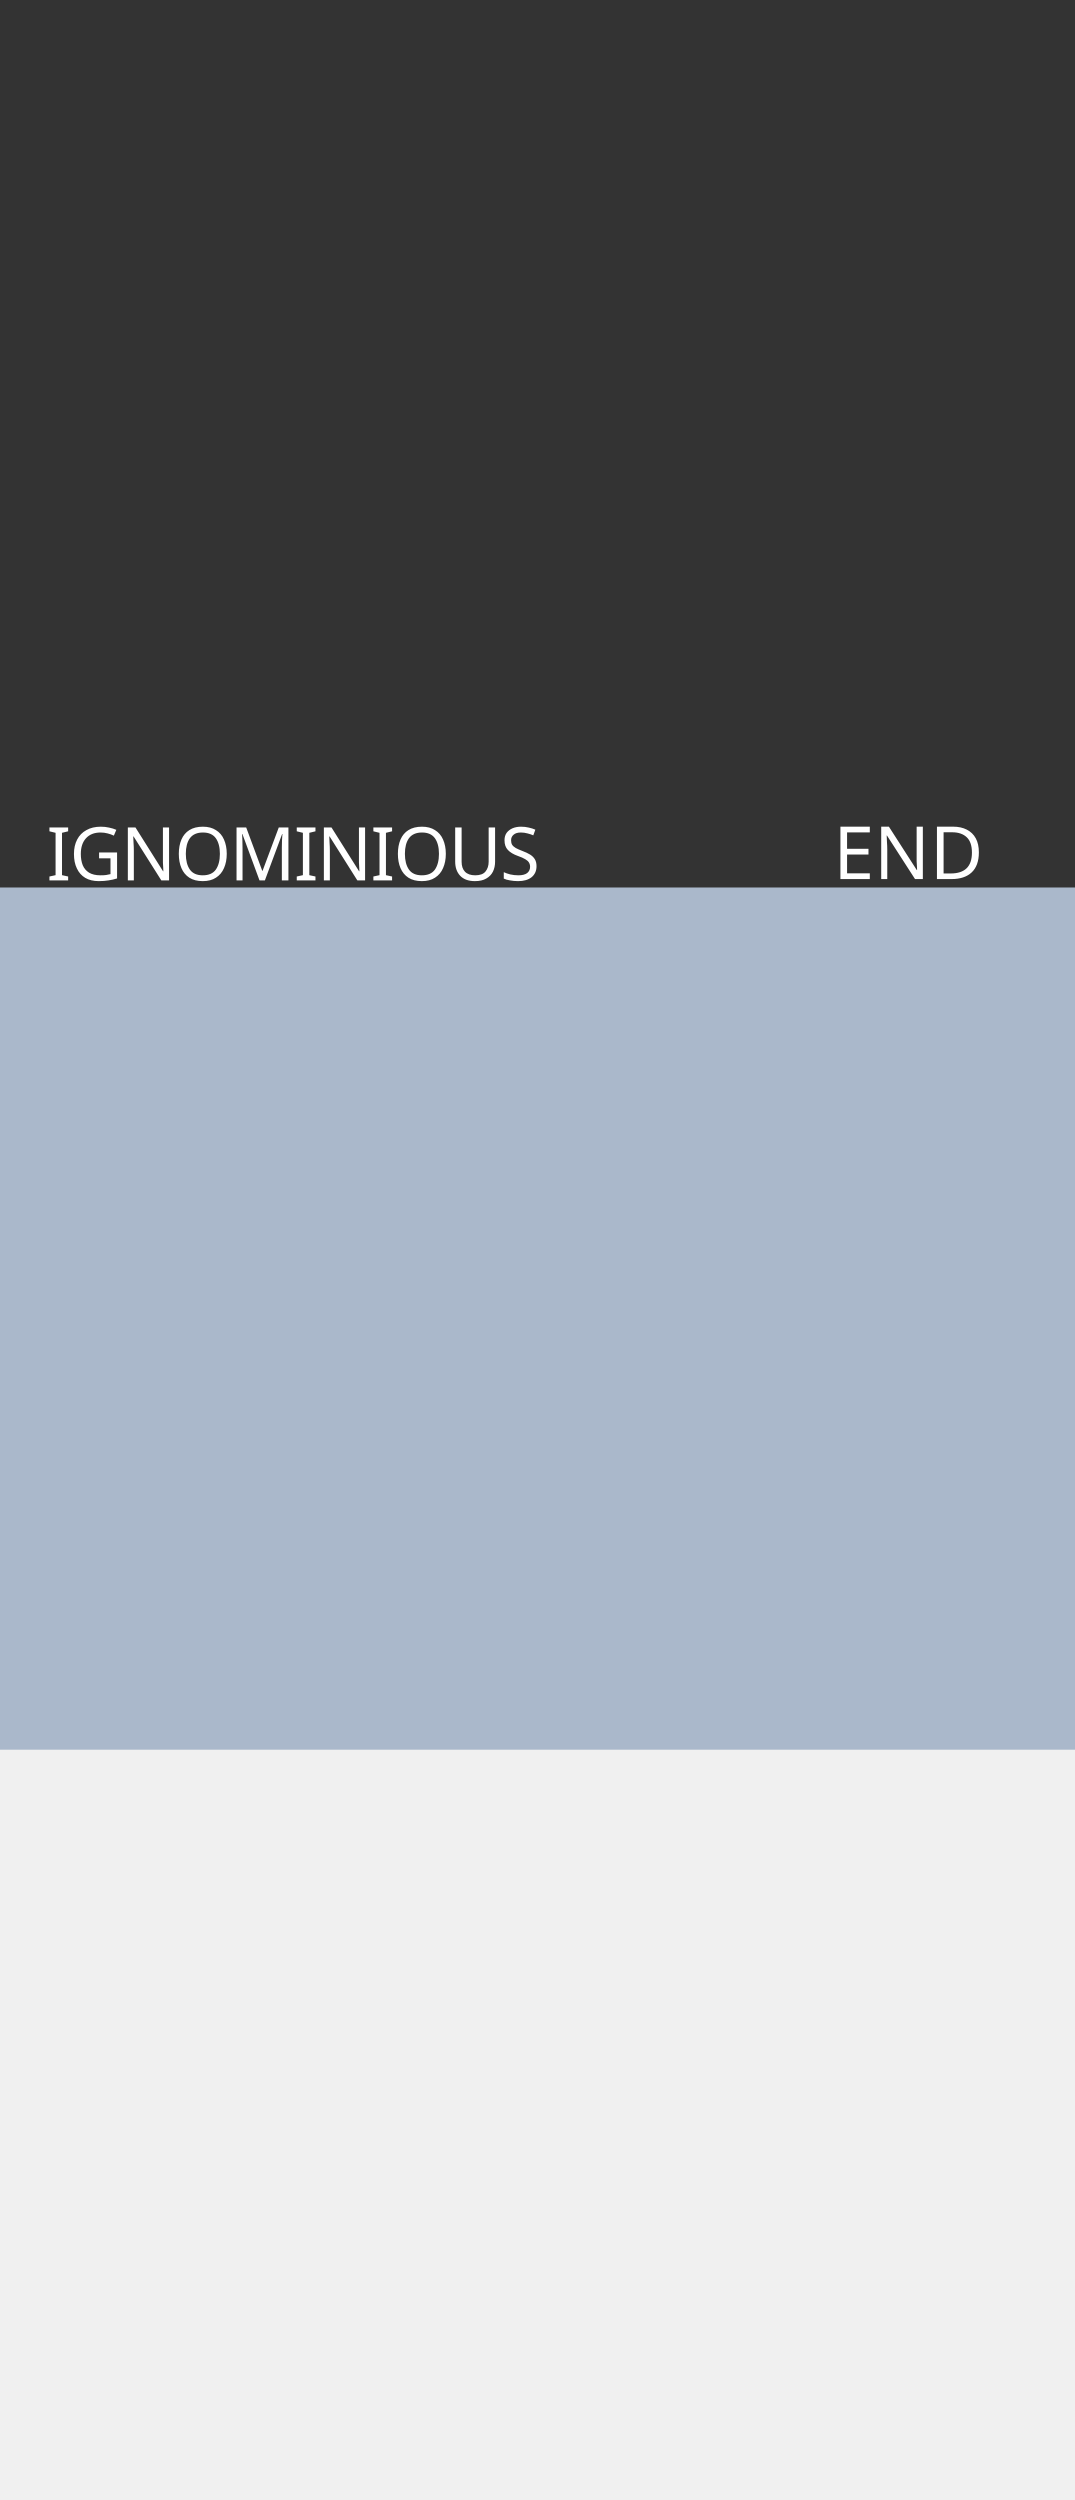
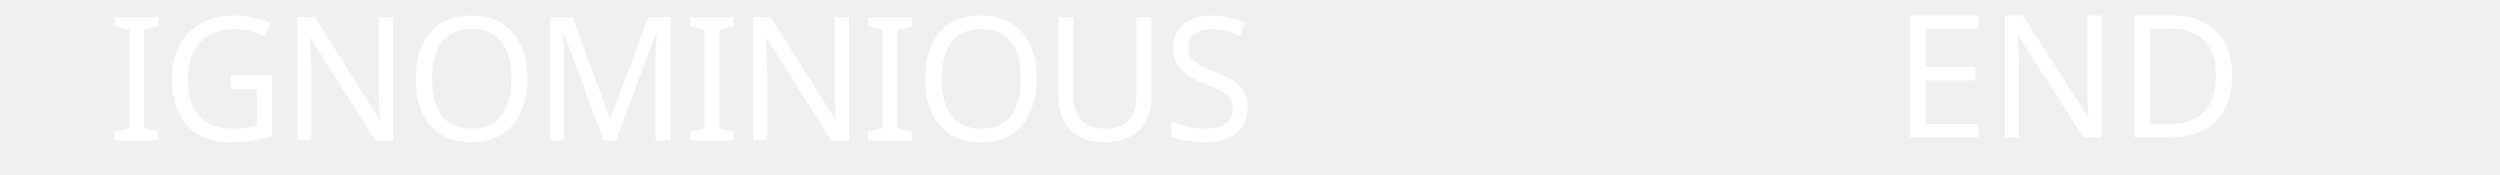
- <svg xmlns="http://www.w3.org/2000/svg" width="430" height="1000" viewBox="0 0 113.771 264.583" version="1.1" id="svg5">
+ <svg xmlns="http://www.w3.org/2000/svg" width="430" height="30" viewBox="0 0 113.771 7.937" version="1.1" id="svg5">
  <defs id="defs2" />
-   <g id="layer2">
-     <rect style="opacity:1;fill:#333333;stroke:none;stroke-width:0.826;stroke-dasharray:none;stroke-opacity:1" id="rect608" width="114.271" height="94.53" x="-0.178" y="-0.403" />
-     <rect style="fill:#aab8cb;fill-opacity:1;stroke:none;stroke-width:0.811;stroke-dasharray:none;stroke-opacity:1" id="rect608-3" width="114.345" height="91.249" x="-0.237" y="93.926" />
-   </g>
  <g id="layer1" style="fill:#ffffff">
    <text xml:space="preserve" style="font-size:141.111px;font-family:'Saved By Zero';-inkscape-font-specification:'Saved By Zero';opacity:0.97;fill:#ffffff;stroke-width:0.265" x="49.619" y="124.94" id="text236">
-       <tspan id="tspan234" style="stroke-width:0.265;fill:#ffffff" x="49.619" y="124.94" />
+       <tspan id="tspan234" style="fill:#ffffff;stroke-width:0.265" x="49.619" y="124.94" />
    </text>
    <text xml:space="preserve" style="font-style:normal;font-variant:normal;font-weight:normal;font-stretch:normal;font-size:141.111px;font-family:'Setback TT BRK';-inkscape-font-specification:'Setback TT BRK';opacity:0.97;fill:#ffffff;stroke-width:0.265" x="32.127" y="137.077" id="text402">
-       <tspan id="tspan400" style="font-style:normal;font-variant:normal;font-weight:normal;font-stretch:normal;font-family:'Setback TT BRK';-inkscape-font-specification:'Setback TT BRK';stroke-width:0.265;fill:#ffffff" x="32.127" y="137.077" />
-     </text>
-     <text xml:space="preserve" style="font-style:normal;font-variant:normal;font-weight:normal;font-stretch:normal;font-size:7.761px;font-family:Superglue;-inkscape-font-specification:Superglue;letter-spacing:-0.169px;opacity:1;fill:#ffffff;stroke-width:0.262" x="4.974" y="92.233" id="text406" transform="scale(0.9899215,1.010181)">
-       <tspan id="tspan404" style="font-style:normal;font-variant:normal;font-weight:normal;font-stretch:normal;font-size:7.761px;font-family:Superglue;-inkscape-font-specification:Superglue;fill:#ffffff;stroke-width:0.262" x="4.974" y="92.233">IGNOMINIOUS</tspan>
+       <tspan id="tspan400" style="font-style:normal;font-variant:normal;font-weight:normal;font-stretch:normal;font-family:'Setback TT BRK';-inkscape-font-specification:'Setback TT BRK';fill:#ffffff;stroke-width:0.265" x="32.127" y="137.077" />
    </text>
    <text xml:space="preserve" style="font-style:normal;font-variant:normal;font-weight:normal;font-stretch:normal;font-size:50.8px;font-family:Superglue;-inkscape-font-specification:Superglue;opacity:0.99;fill:#ffffff;stroke-width:0.265" x="387.314" y="264.516" id="text410">
-       <tspan id="tspan408" style="stroke-width:0.265;fill:#ffffff" x="387.314" y="264.516" />
+       <tspan id="tspan408" style="fill:#ffffff;stroke-width:0.265" x="387.314" y="264.516" />
    </text>
-     <text xml:space="preserve" style="font-style:normal;font-variant:normal;font-weight:normal;font-stretch:normal;font-size:7.761px;font-family:Superglue;-inkscape-font-specification:Superglue;text-align:center;text-anchor:middle;opacity:1;fill:#ffffff;stroke-width:0.265" x="101.177" y="93.035" id="text399">
-       <tspan id="tspan397" style="font-style:normal;font-variant:normal;font-weight:normal;font-stretch:normal;font-family:Superglue;-inkscape-font-specification:Superglue;fill:#ffffff;stroke-width:0.265" x="101.177" y="93.035">END</tspan>
-     </text>
+     <g id="g379" transform="translate(0,-86.78334)">
+       <text xml:space="preserve" style="font-style:normal;font-variant:normal;font-weight:normal;font-stretch:normal;font-size:7.761px;font-family:Superglue;-inkscape-font-specification:Superglue;letter-spacing:-0.169px;opacity:1;fill:#ffffff;stroke-width:0.262" x="4.974" y="92.233" id="text406" transform="scale(0.9899215,1.010181)">
+         <tspan id="tspan404" style="font-style:normal;font-variant:normal;font-weight:normal;font-stretch:normal;font-size:7.761px;font-family:Superglue;-inkscape-font-specification:Superglue;fill:#ffffff;stroke-width:0.262" x="4.974" y="92.233">IGNOMINIOUS</tspan>
+       </text>
+       <text xml:space="preserve" style="font-style:normal;font-variant:normal;font-weight:normal;font-stretch:normal;font-size:7.761px;font-family:Superglue;-inkscape-font-specification:Superglue;text-align:center;text-anchor:middle;opacity:1;fill:#ffffff;stroke-width:0.265" x="101.177" y="93.035" id="text399">
+         <tspan id="tspan397" style="font-style:normal;font-variant:normal;font-weight:normal;font-stretch:normal;font-family:Superglue;-inkscape-font-specification:Superglue;fill:#ffffff;stroke-width:0.265" x="101.177" y="93.035">END</tspan>
+       </text>
+     </g>
  </g>
  <g id="layer3" />
</svg>
